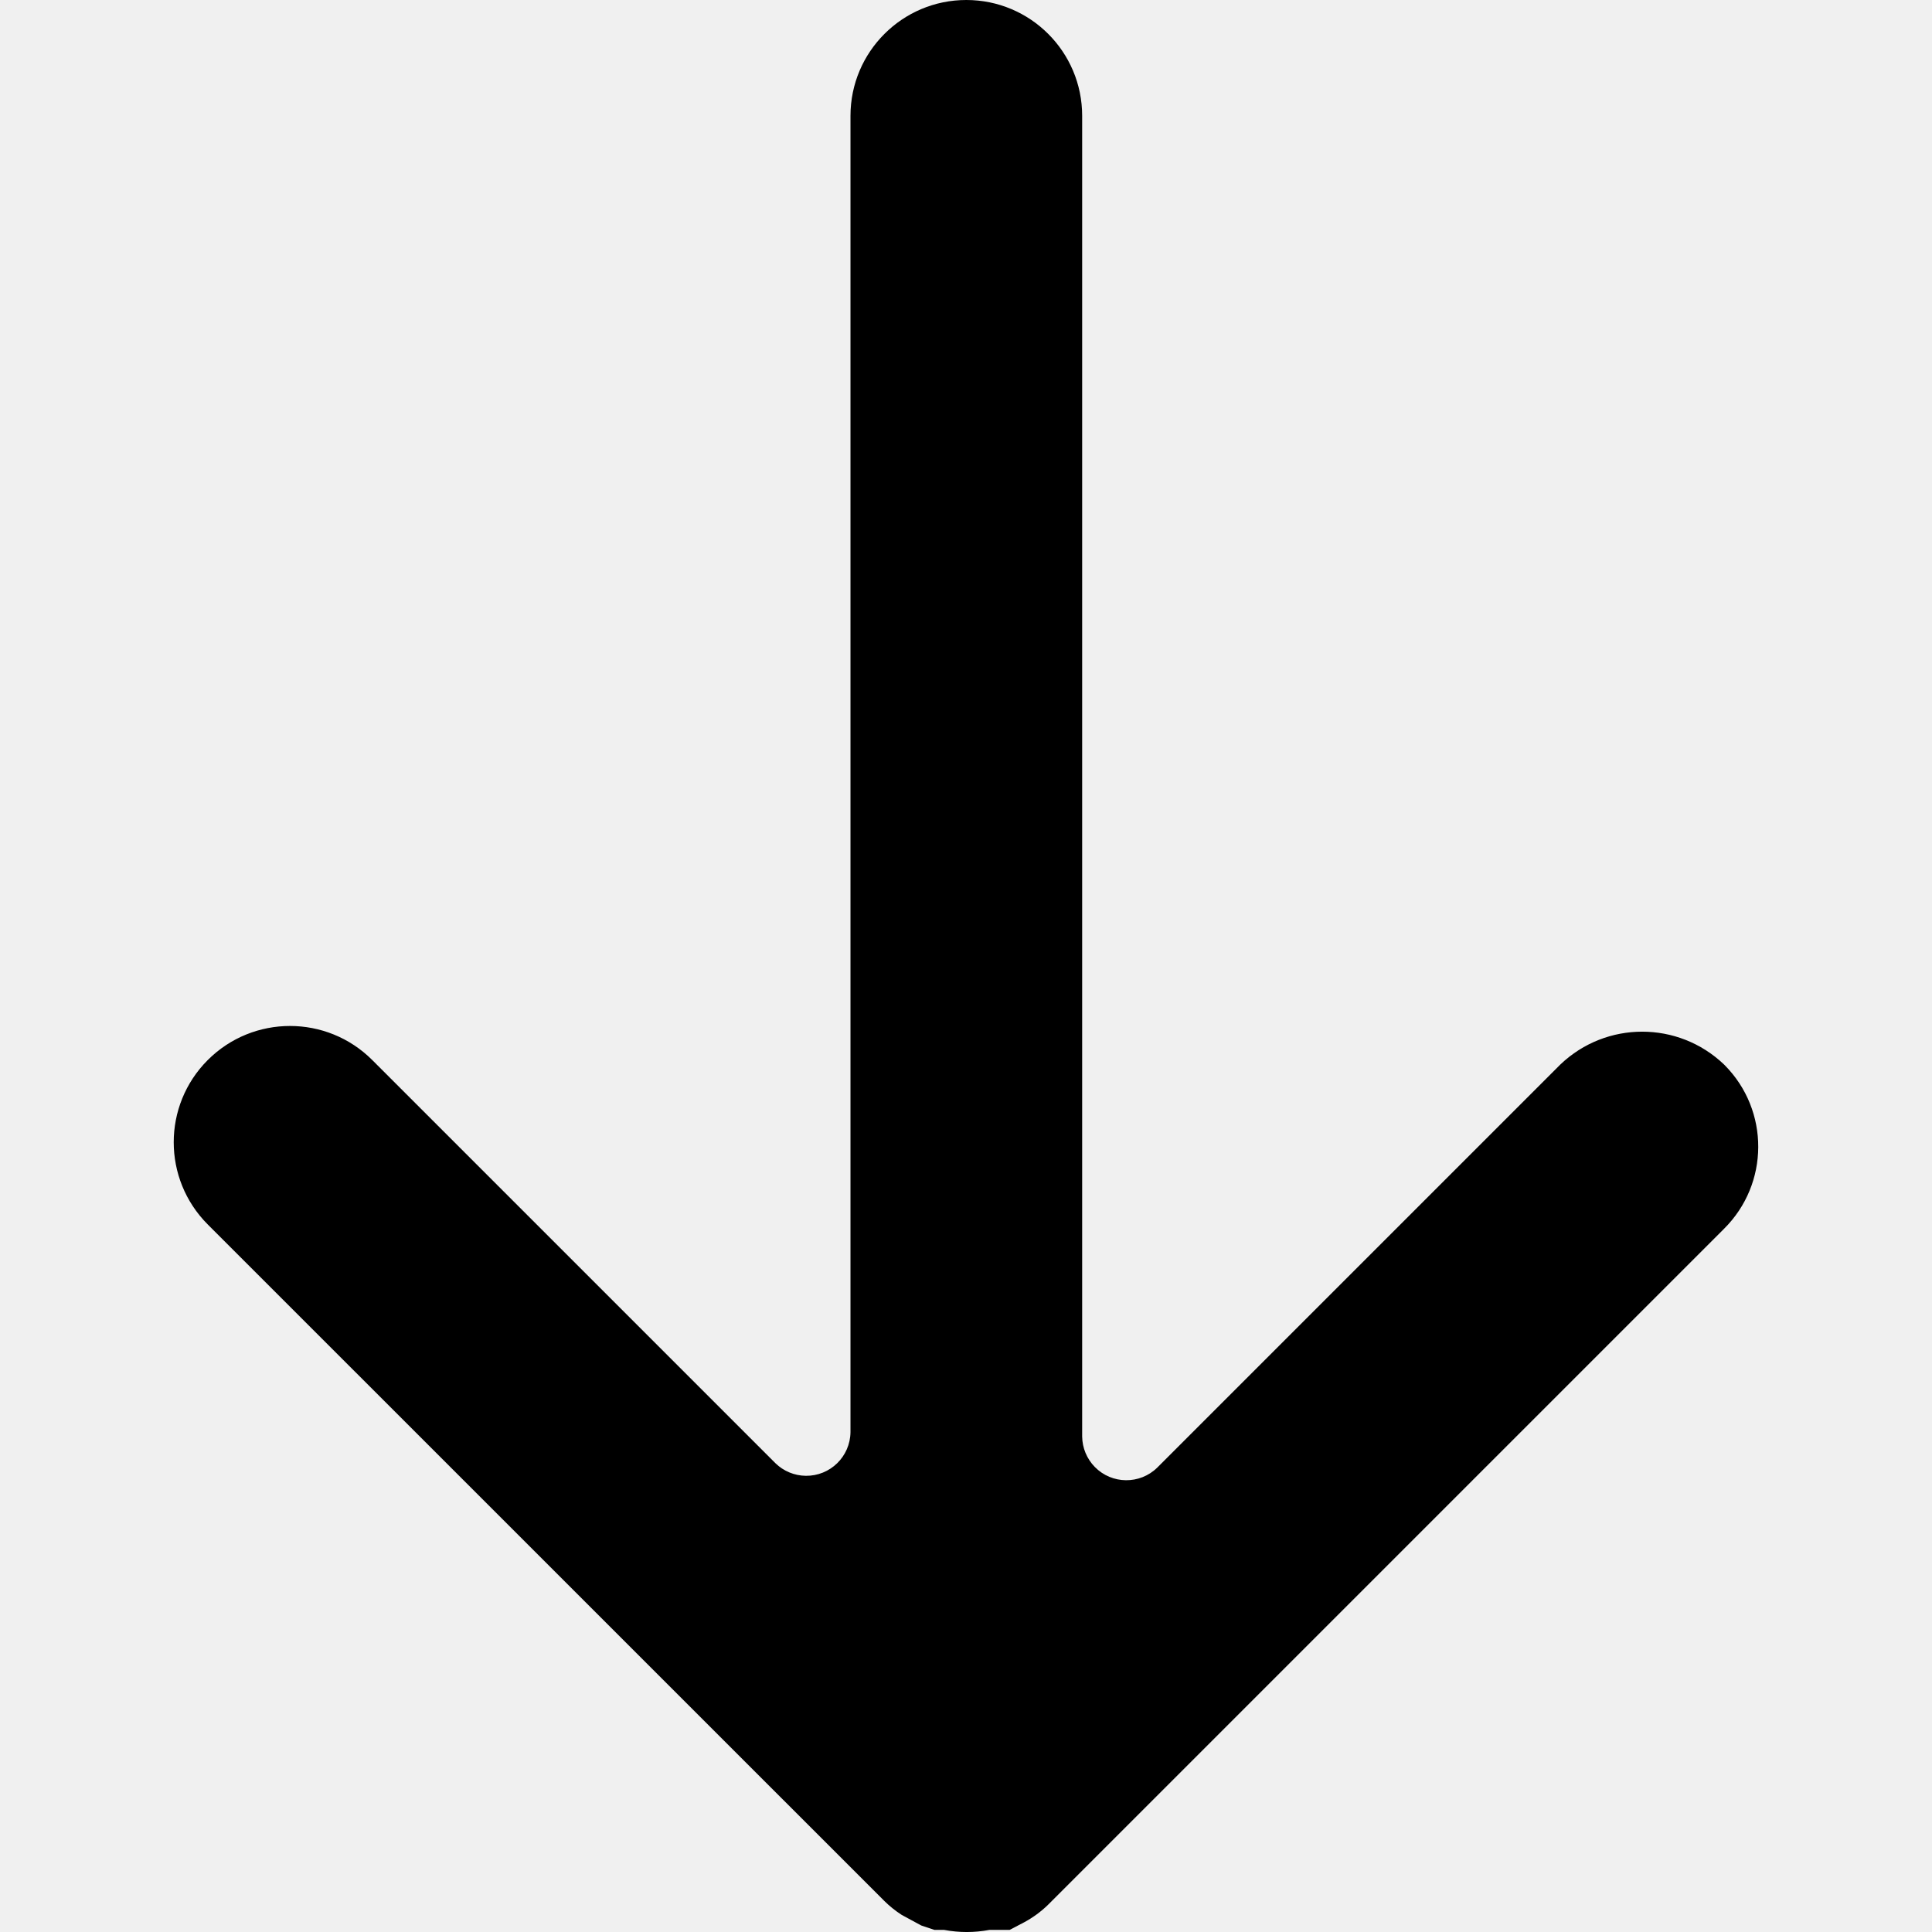
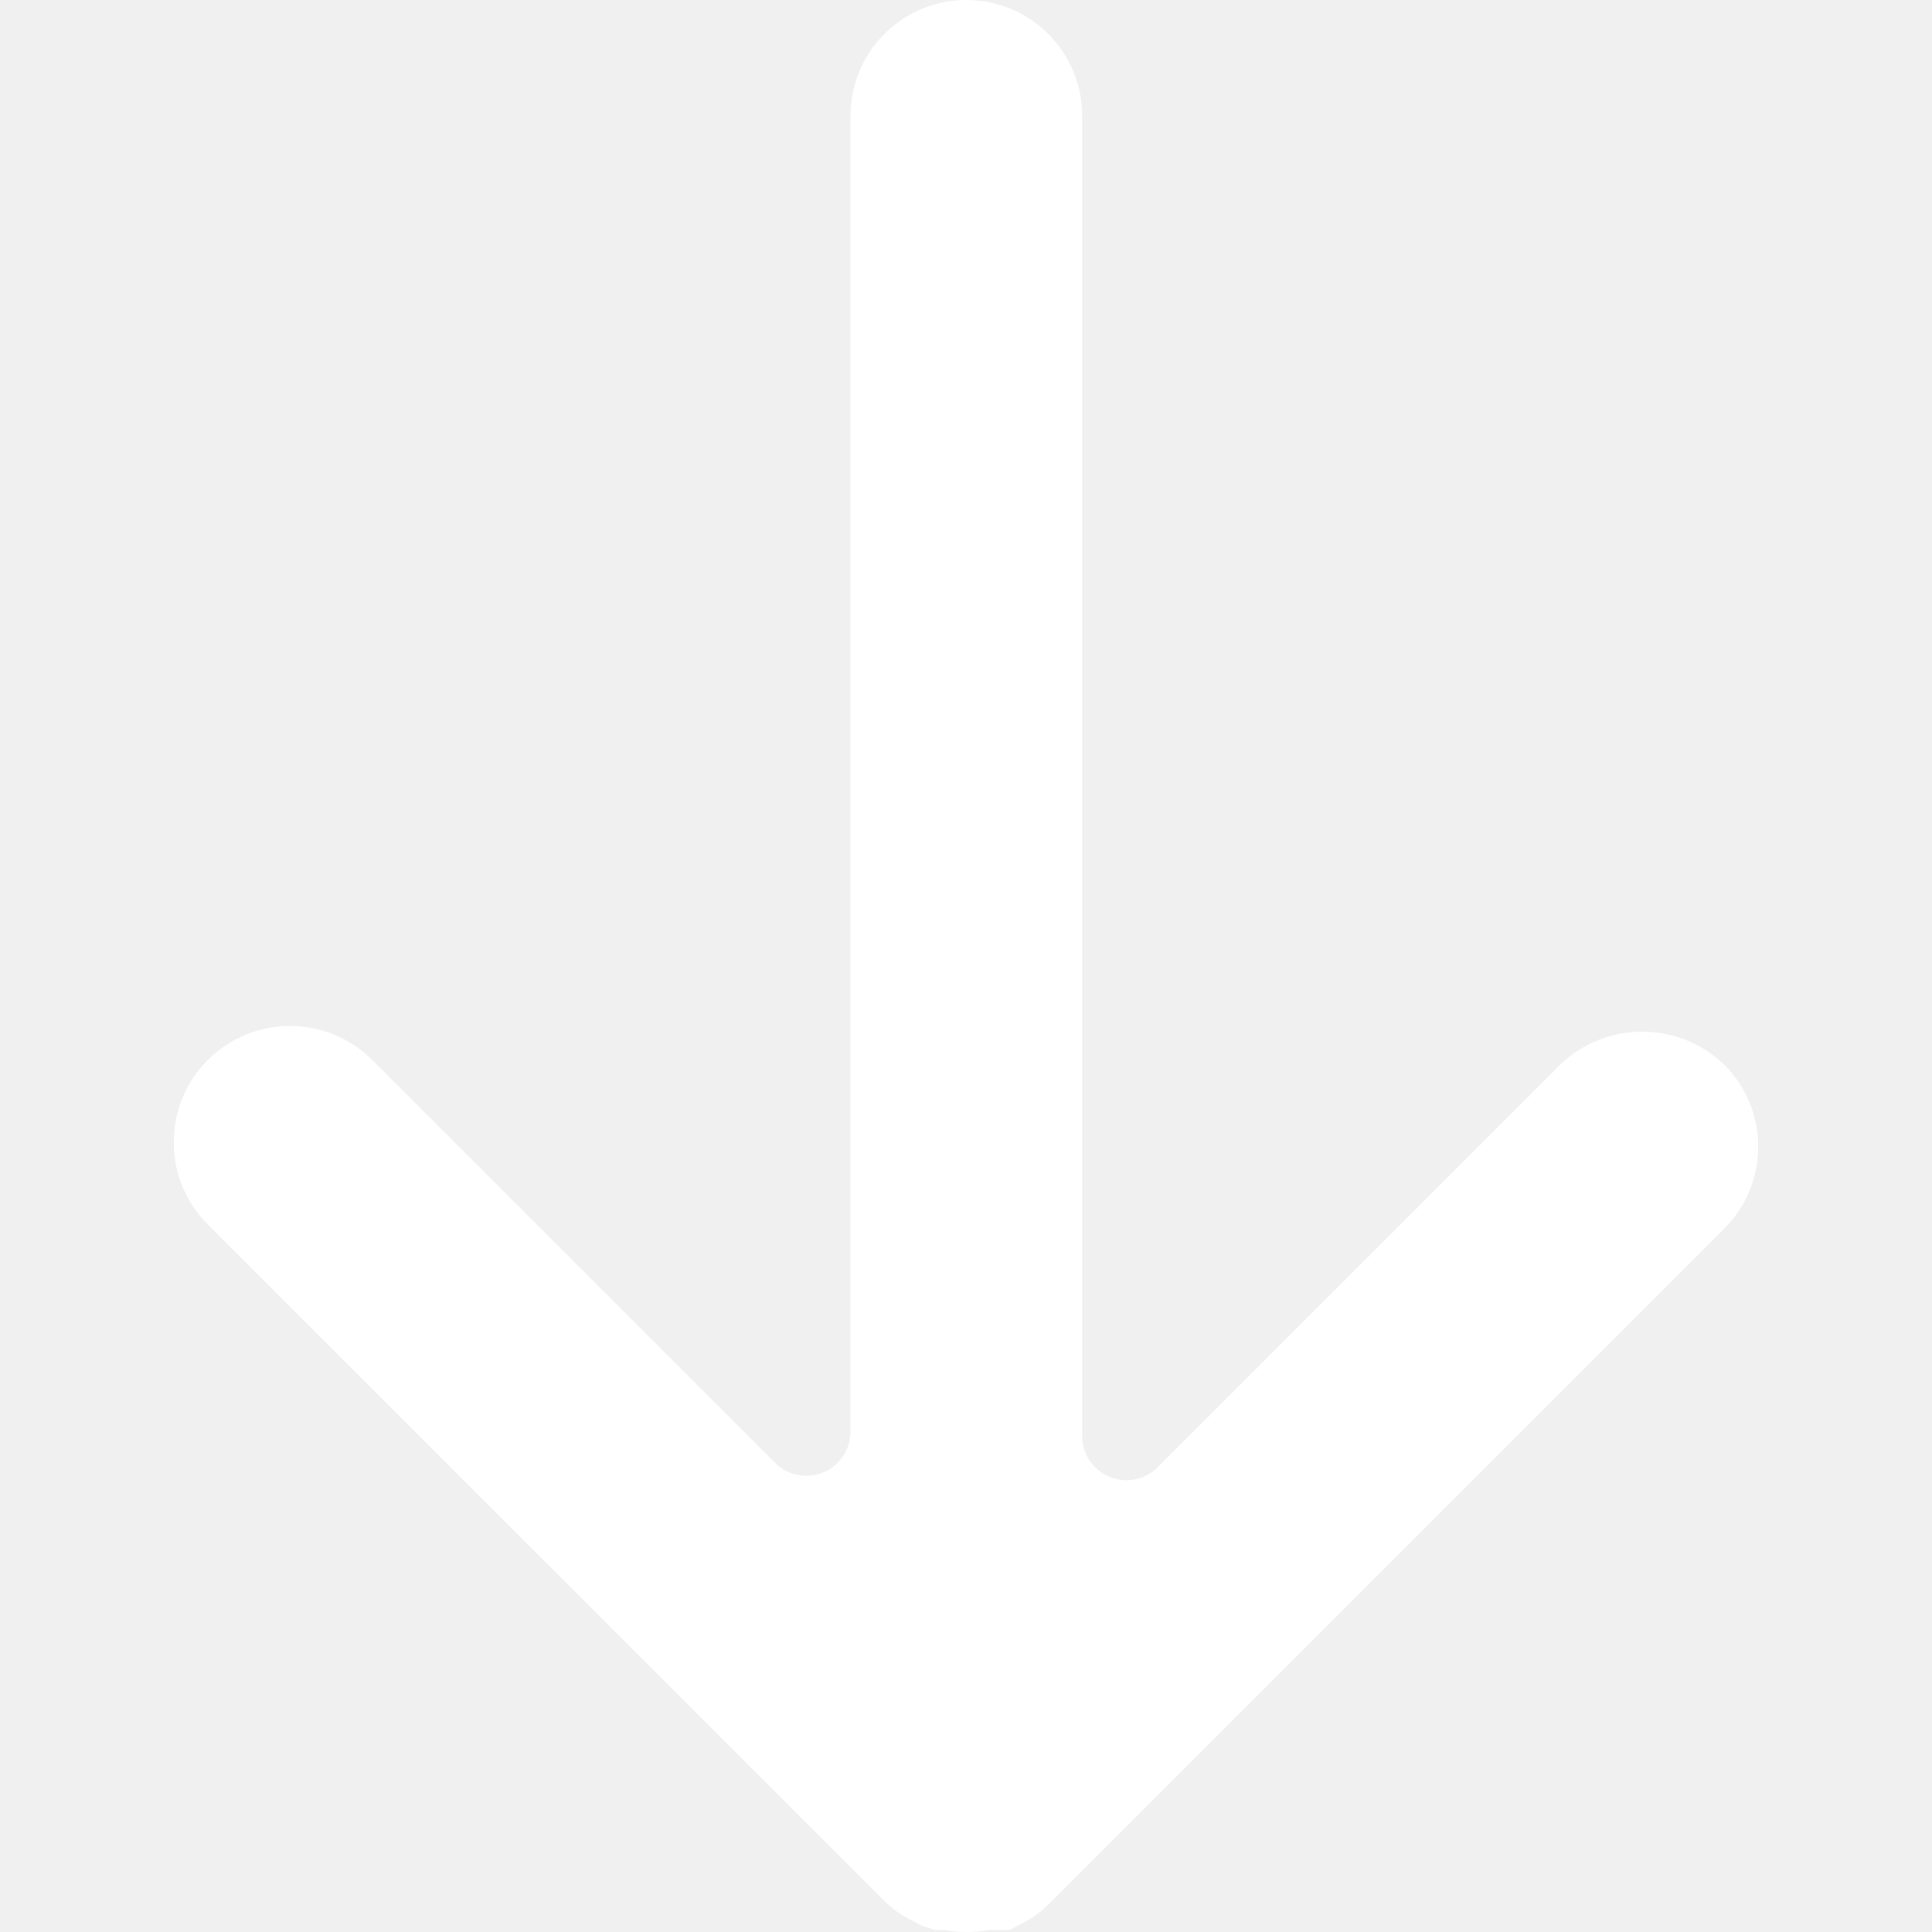
<svg xmlns="http://www.w3.org/2000/svg" width="24" height="24" viewBox="0 0 24 24" fill="none">
  <g clip-path="url(#clip0_704_14448)">
-     <path d="M21.424 13.231C21.421 13.228 21.419 13.226 21.416 13.223C20.847 12.68 19.953 12.68 19.384 13.223L14.376 18.231C14.16 18.443 13.812 18.44 13.6 18.223C13.501 18.122 13.445 17.987 13.443 17.846V1.439C13.443 0.644 12.799 5.14826e-05 12.004 3.08584e-09C11.21 -5.14764e-05 10.565 0.644 10.565 1.439C10.565 1.439 10.565 1.439 10.565 1.439V17.791C10.561 18.095 10.312 18.337 10.009 18.333C9.868 18.331 9.733 18.275 9.632 18.176L4.624 13.168C4.06 12.604 3.145 12.604 2.581 13.168C2.017 13.732 2.017 14.646 2.581 15.211L10.983 23.612C11.049 23.678 11.123 23.737 11.202 23.788L11.444 23.919L11.609 23.974H11.729C11.915 24.009 12.104 24.009 12.29 23.974H12.399H12.542L12.729 23.876C12.833 23.819 12.929 23.749 13.014 23.667L21.416 15.265C21.98 14.706 21.984 13.795 21.424 13.231Z" fill="black" />
+     <path d="M21.424 13.231C21.421 13.228 21.419 13.226 21.416 13.223C20.847 12.68 19.953 12.68 19.384 13.223L14.376 18.231C14.16 18.443 13.812 18.44 13.6 18.223C13.501 18.122 13.445 17.987 13.443 17.846V1.439C13.443 0.644 12.799 5.14826e-05 12.004 3.08584e-09C11.21 -5.14764e-05 10.565 0.644 10.565 1.439C10.565 1.439 10.565 1.439 10.565 1.439V17.791C10.561 18.095 10.312 18.337 10.009 18.333C9.868 18.331 9.733 18.275 9.632 18.176L4.624 13.168C4.06 12.604 3.145 12.604 2.581 13.168C2.017 13.732 2.017 14.646 2.581 15.211L10.983 23.612C11.049 23.678 11.123 23.737 11.202 23.788L11.444 23.919L11.609 23.974H11.729C11.915 24.009 12.104 24.009 12.29 23.974H12.399H12.542L12.729 23.876C12.833 23.819 12.929 23.749 13.014 23.667L21.416 15.265C21.98 14.706 21.984 13.795 21.424 13.231Z" fill="#fff" />
  </g>
  <defs>
    <clipPath id="clip0_704_14448">
      <rect width="24" height="24" fill="white" />
    </clipPath>
  </defs>
</svg>
